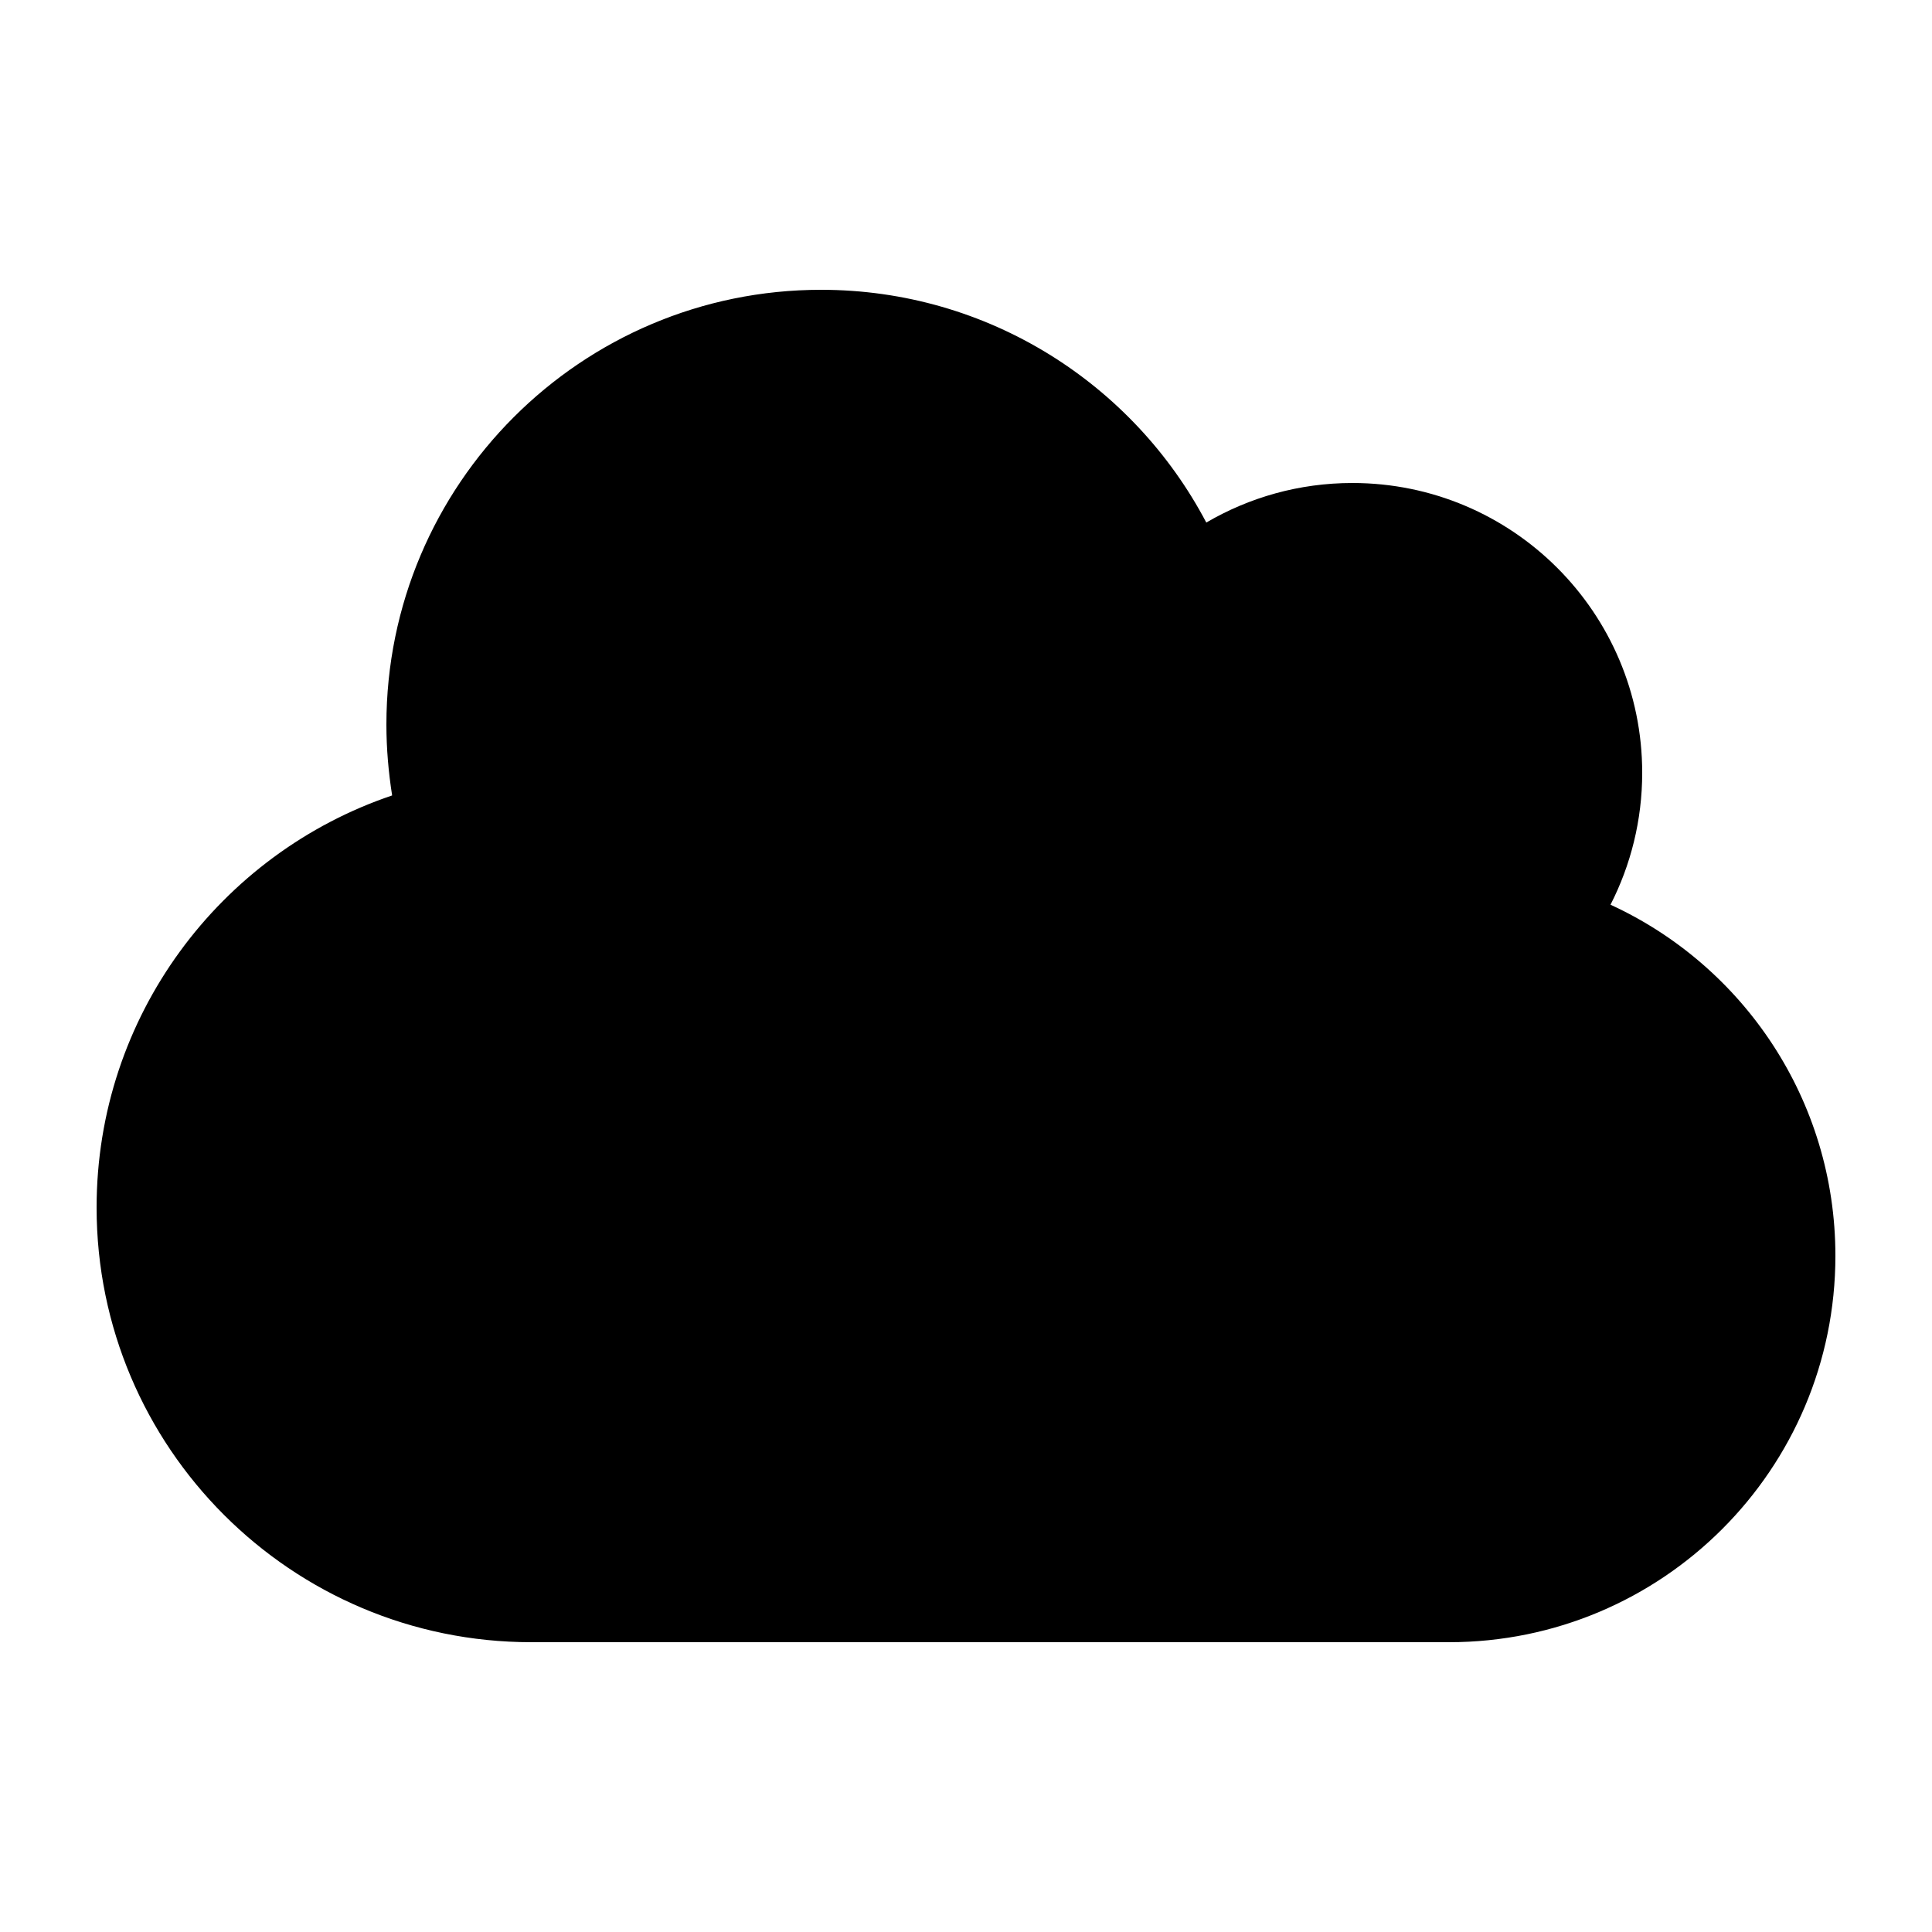
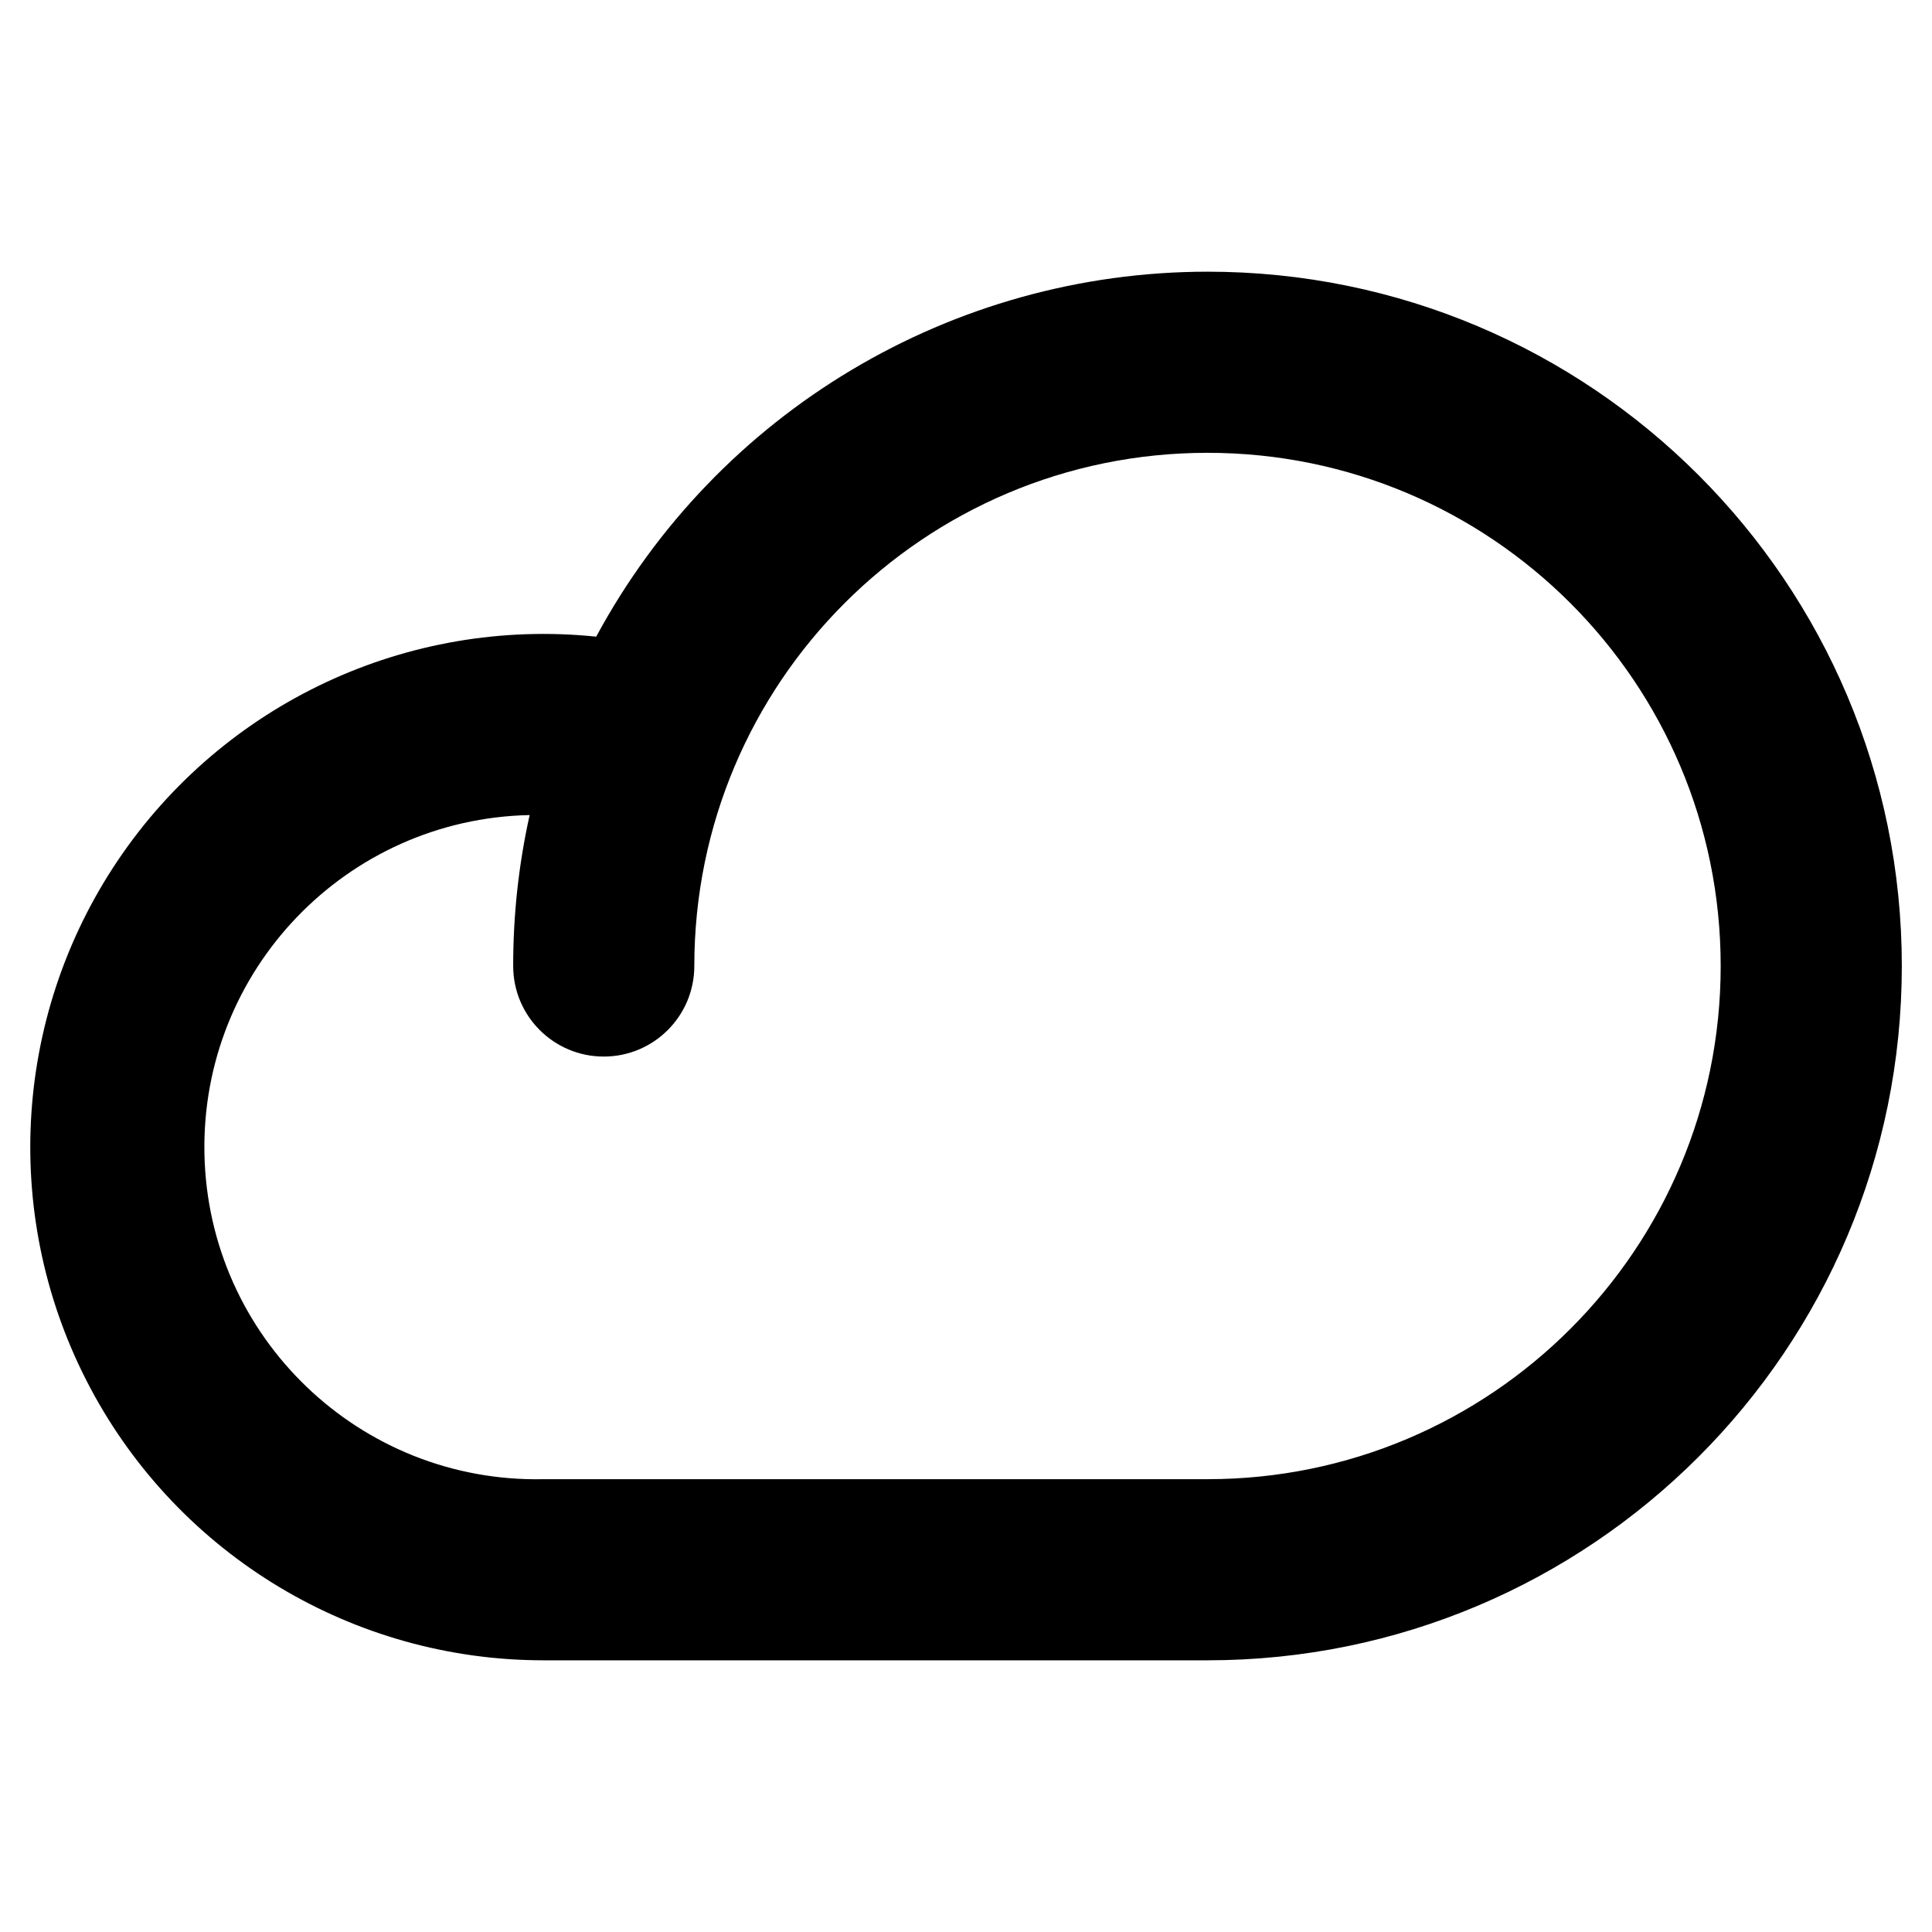
- <svg xmlns="http://www.w3.org/2000/svg" viewBox="0 0 640 640">
-   <path d="M32 400C32 479.5 96.5 544 176 544L480 544C550.7 544 608 486.7 608 416C608 364.4 577.5 319.9 533.5 299.7C540.2 286.6 544 271.7 544 256C544 203 501 160 448 160C430.3 160 413.8 164.8 399.6 173.1C375.5 127.3 327.4 96 272 96C192.5 96 128 160.5 128 240C128 248 128.7 255.9 129.9 263.5C73 282.7 32 336.6 32 400z" />
+ <svg xmlns="http://www.w3.org/2000/svg" height="24" width="24" viewBox="0 0 256 256" fill="currentColor">
+   <path d="M160,36A92.09,92.09,0,0,0,79,84.36,68,68,0,1,0,72,220h88a92,92,0,0,0,0-184Zm0,160H72a44,44,0,0,1-1.82-88A91.86,91.86,0,0,0,68,128a12,12,0,0,0,24,0,68,68,0,1,1,68,68Z" />
</svg>
